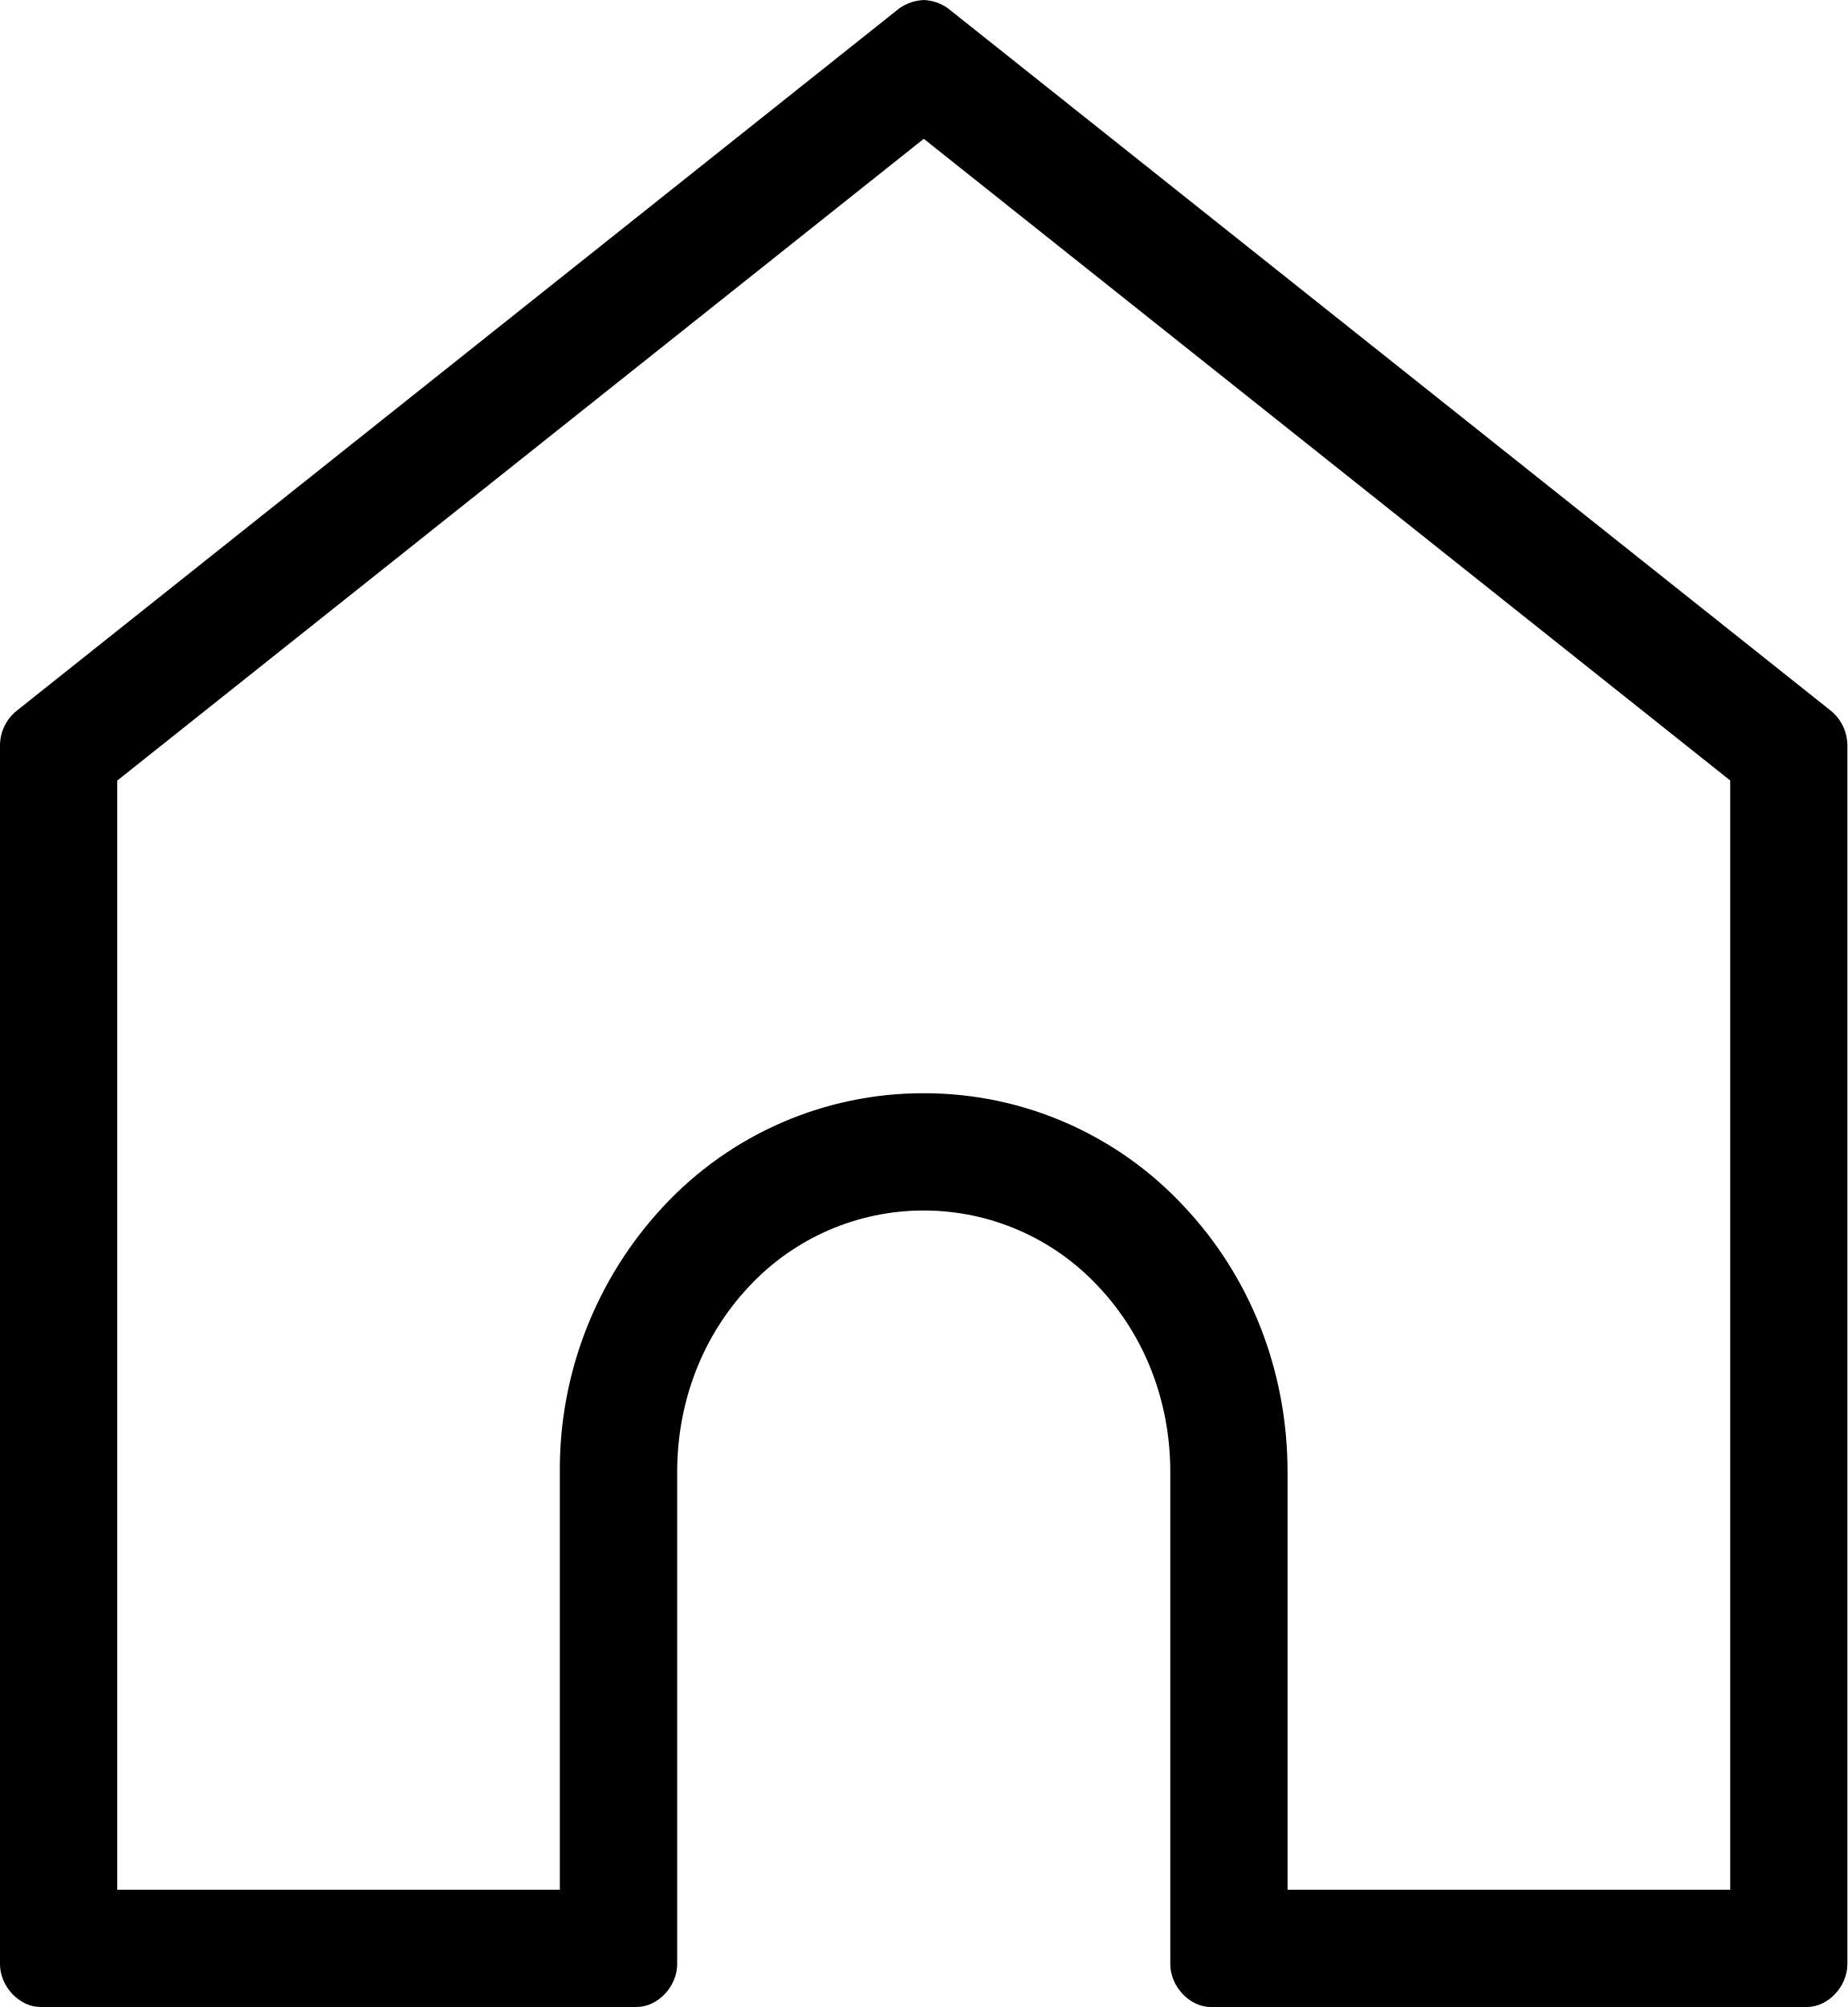
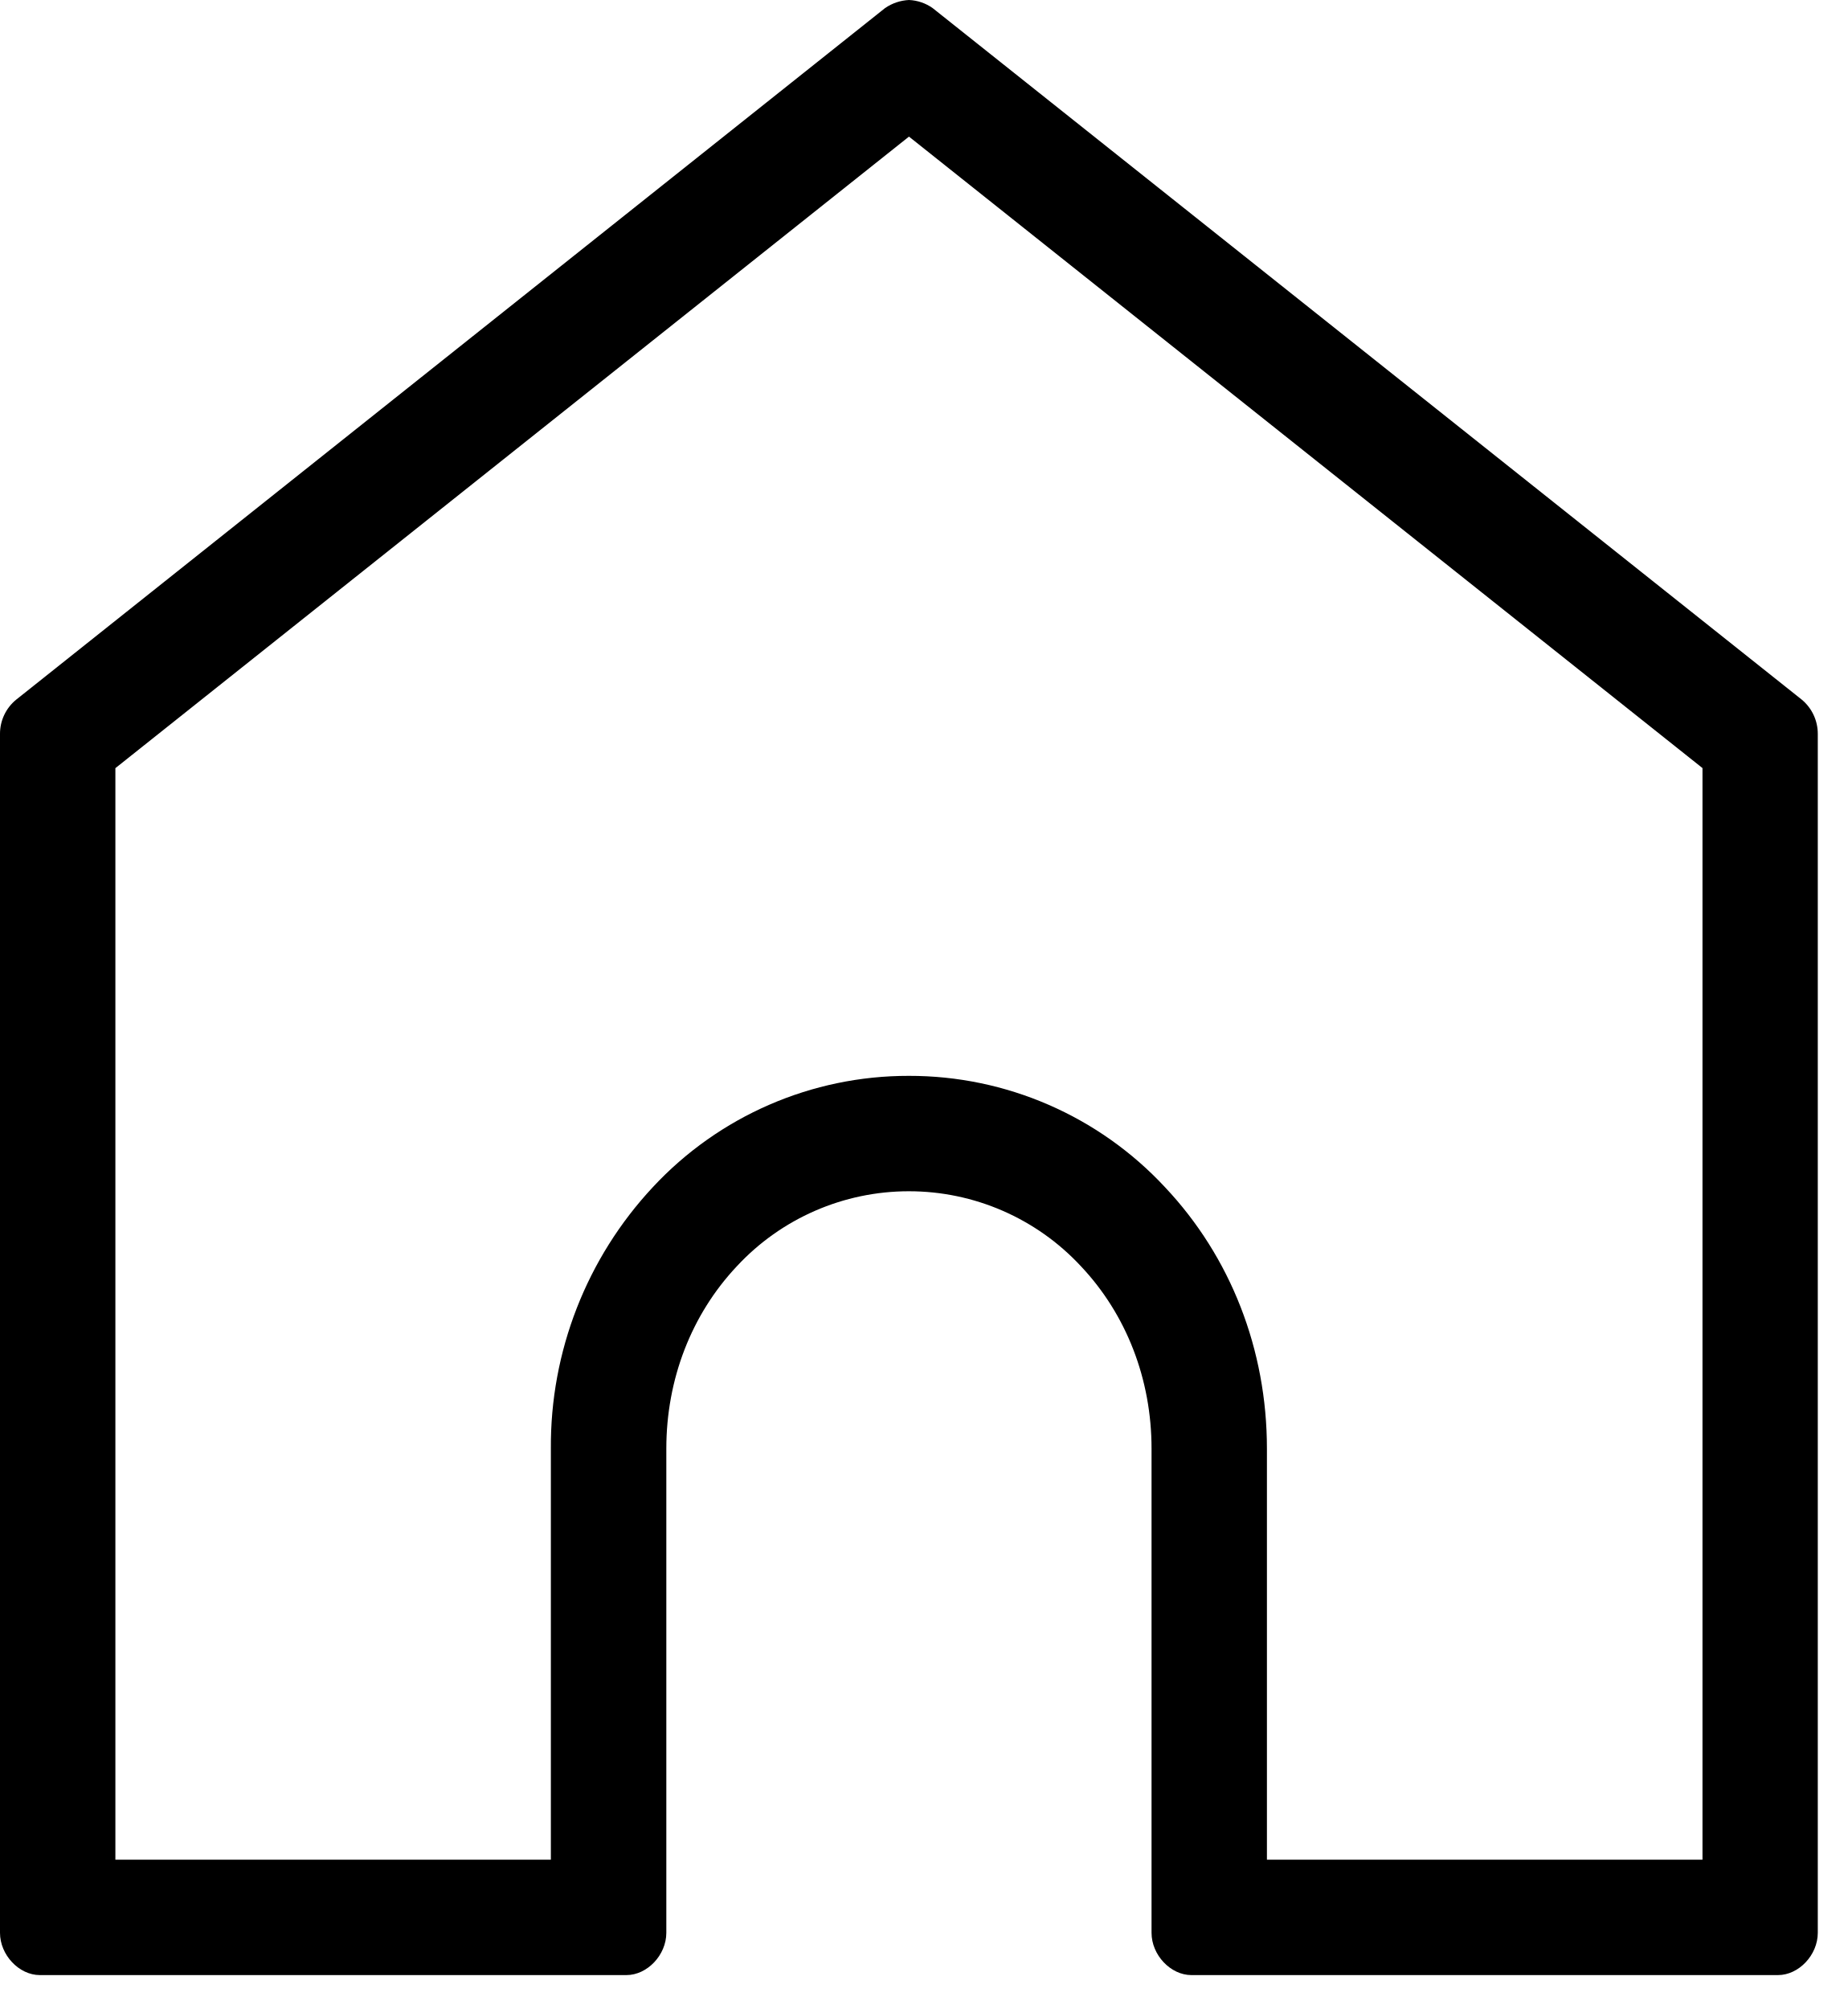
- <svg xmlns="http://www.w3.org/2000/svg">
+ <svg xmlns="http://www.w3.org/2000/svg" viewBox="0 0 23 25">
  <path d="M21.188 23.142h-5.42v-5.115c0-1.23-.45-2.386-1.27-3.255a4.34 4.34 0 00-3.186-1.384 4.34 4.34 0 00-3.186 1.384 4.719 4.719 0 00-1.27 3.255v5.115h-5.42V9.559L11.313 1.7l9.876 7.858v13.583zm1.235-14.437L11.608.101A.55.55 0 0011.313 0a.575.575 0 00-.297.1L.202 8.706A.548.548 0 000 9.134v14.918c0 .275.236.526.496.526h7.3c.26 0 .497-.25.497-.526v-6.025c0-.863.312-1.669.878-2.27a2.92 2.92 0 012.141-.933 2.92 2.92 0 012.141.933c.567.601.879 1.407.879 2.27v6.025c0 .275.236.526.496.526h7.3c.26 0 .496-.25.496-.526V9.134a.552.552 0 00-.201-.429z">
	</path>
</svg>
